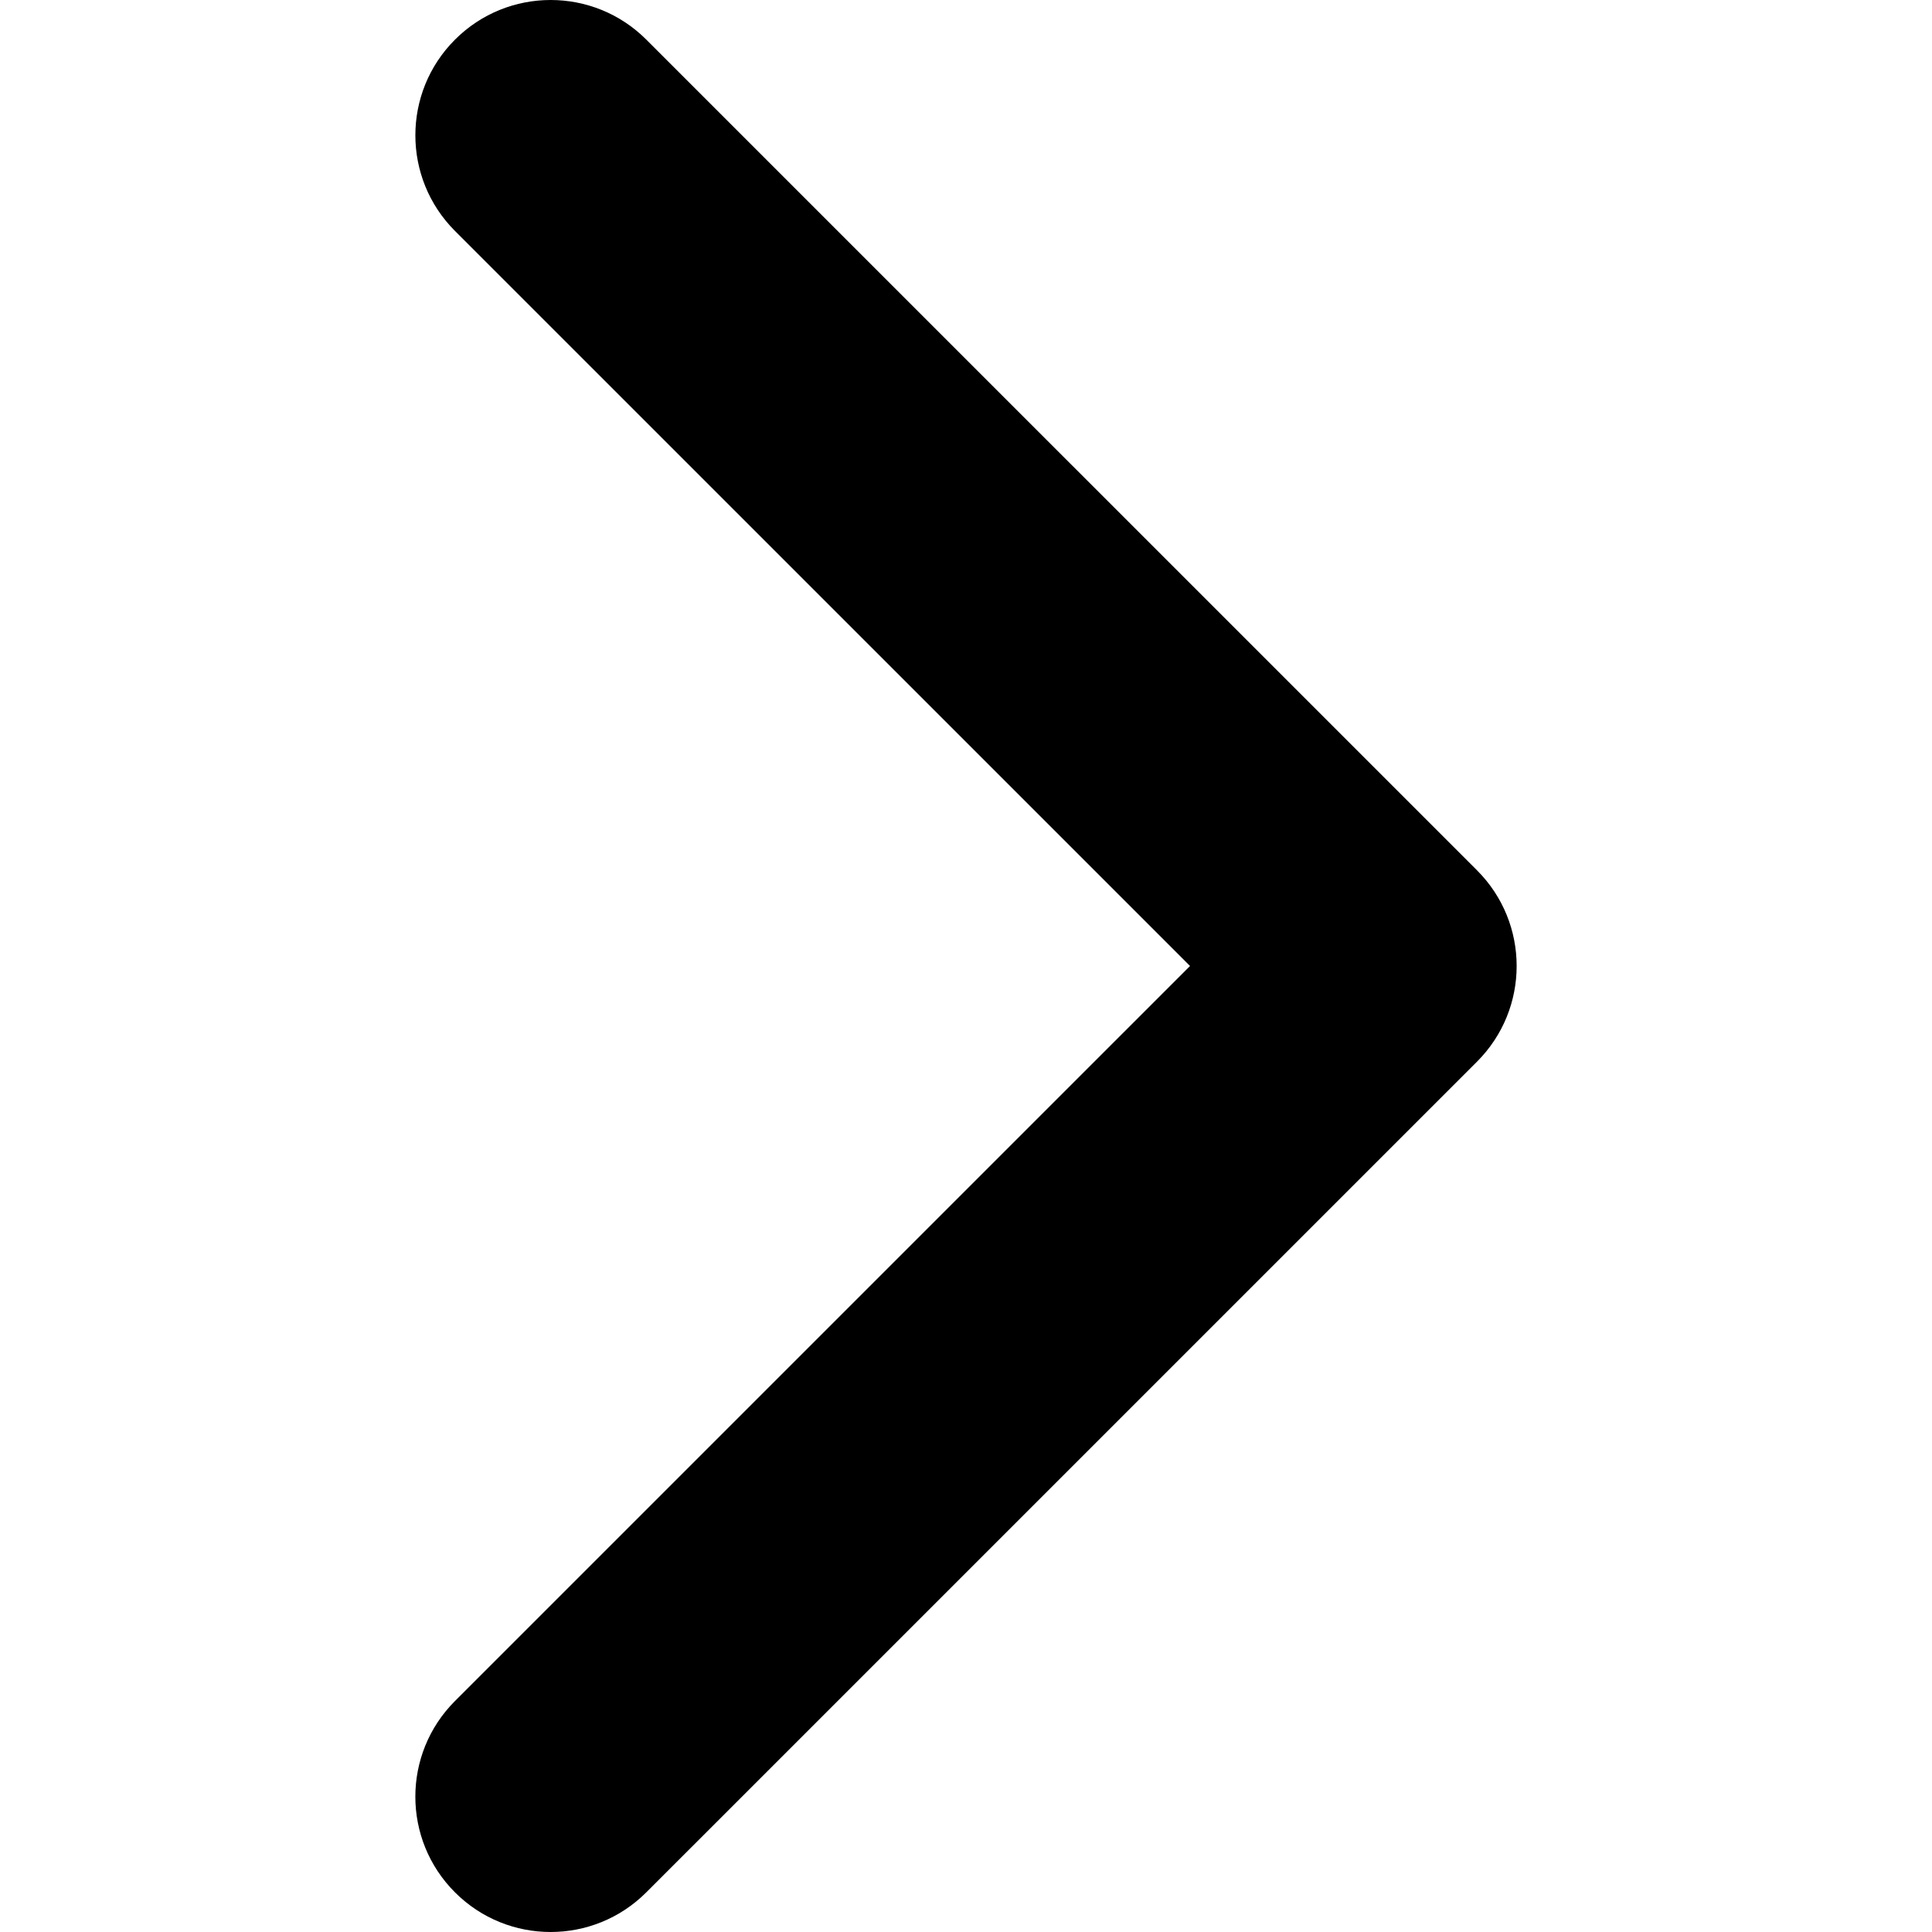
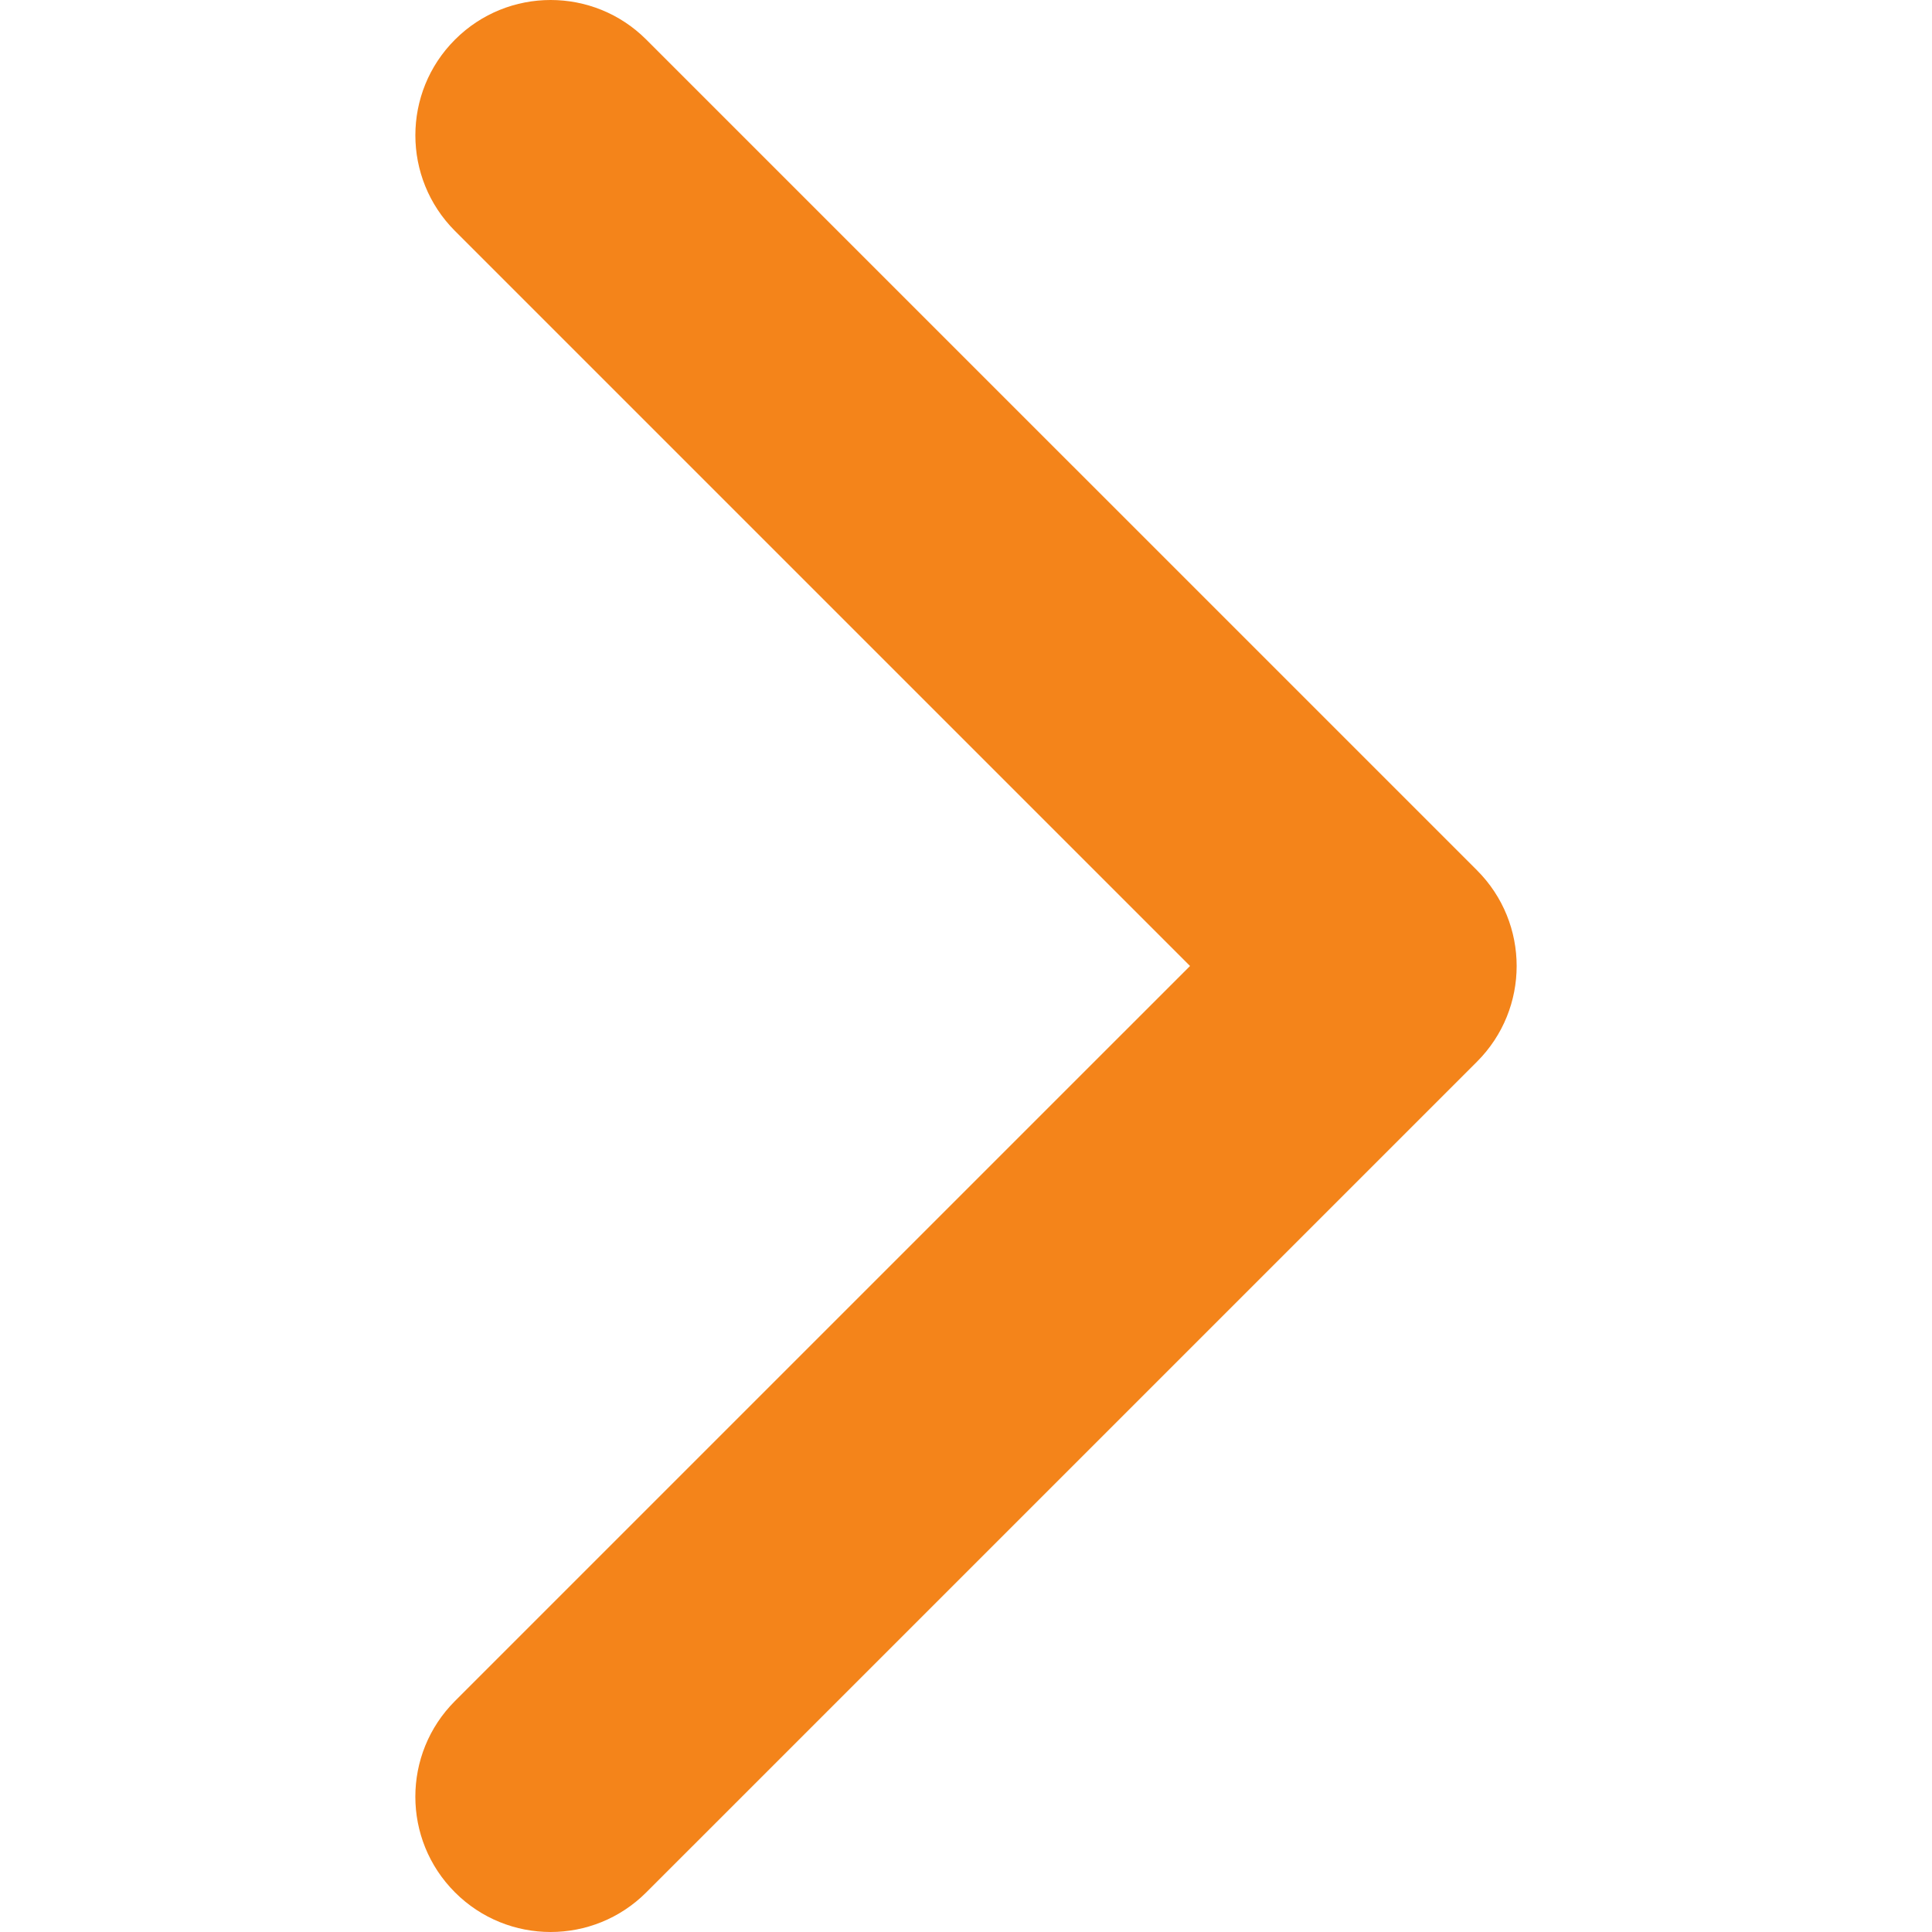
- <svg xmlns="http://www.w3.org/2000/svg" version="1.1" id="Capa_1" x="0px" y="0px" width="451.846px" height="451.847px" viewBox="0 0 451.846 451.847" style="enable-background:new 0 0 451.846 451.847;" xml:space="preserve">
+ <svg xmlns="http://www.w3.org/2000/svg" version="1.1" id="Capa_1" x="0px" y="0px" width="451.846px" height="451.847px" viewBox="0 0 451.846 451.847" style="enable-background:new 0 0 451.846 451.847;" xml:space="preserve" fill="#f4841a">
  <g>
    <path d="M345.441,248.292L151.154,442.573c-12.359,12.365-32.397,12.365-44.75,0c-12.354-12.354-12.354-32.391,0-44.744   L278.318,225.92L106.409,54.017c-12.354-12.359-12.354-32.394,0-44.748c12.354-12.359,32.391-12.359,44.75,0l194.287,194.284   c6.177,6.18,9.262,14.271,9.262,22.366C354.708,234.018,351.617,242.115,345.441,248.292z" />
  </g>
  <g>
</g>
  <g>
</g>
  <g>
</g>
  <g>
</g>
  <g>
</g>
  <g>
</g>
  <g>
</g>
  <g>
</g>
  <g>
</g>
  <g>
</g>
  <g>
</g>
  <g>
</g>
  <g>
</g>
  <g>
</g>
  <g>
</g>
</svg>
